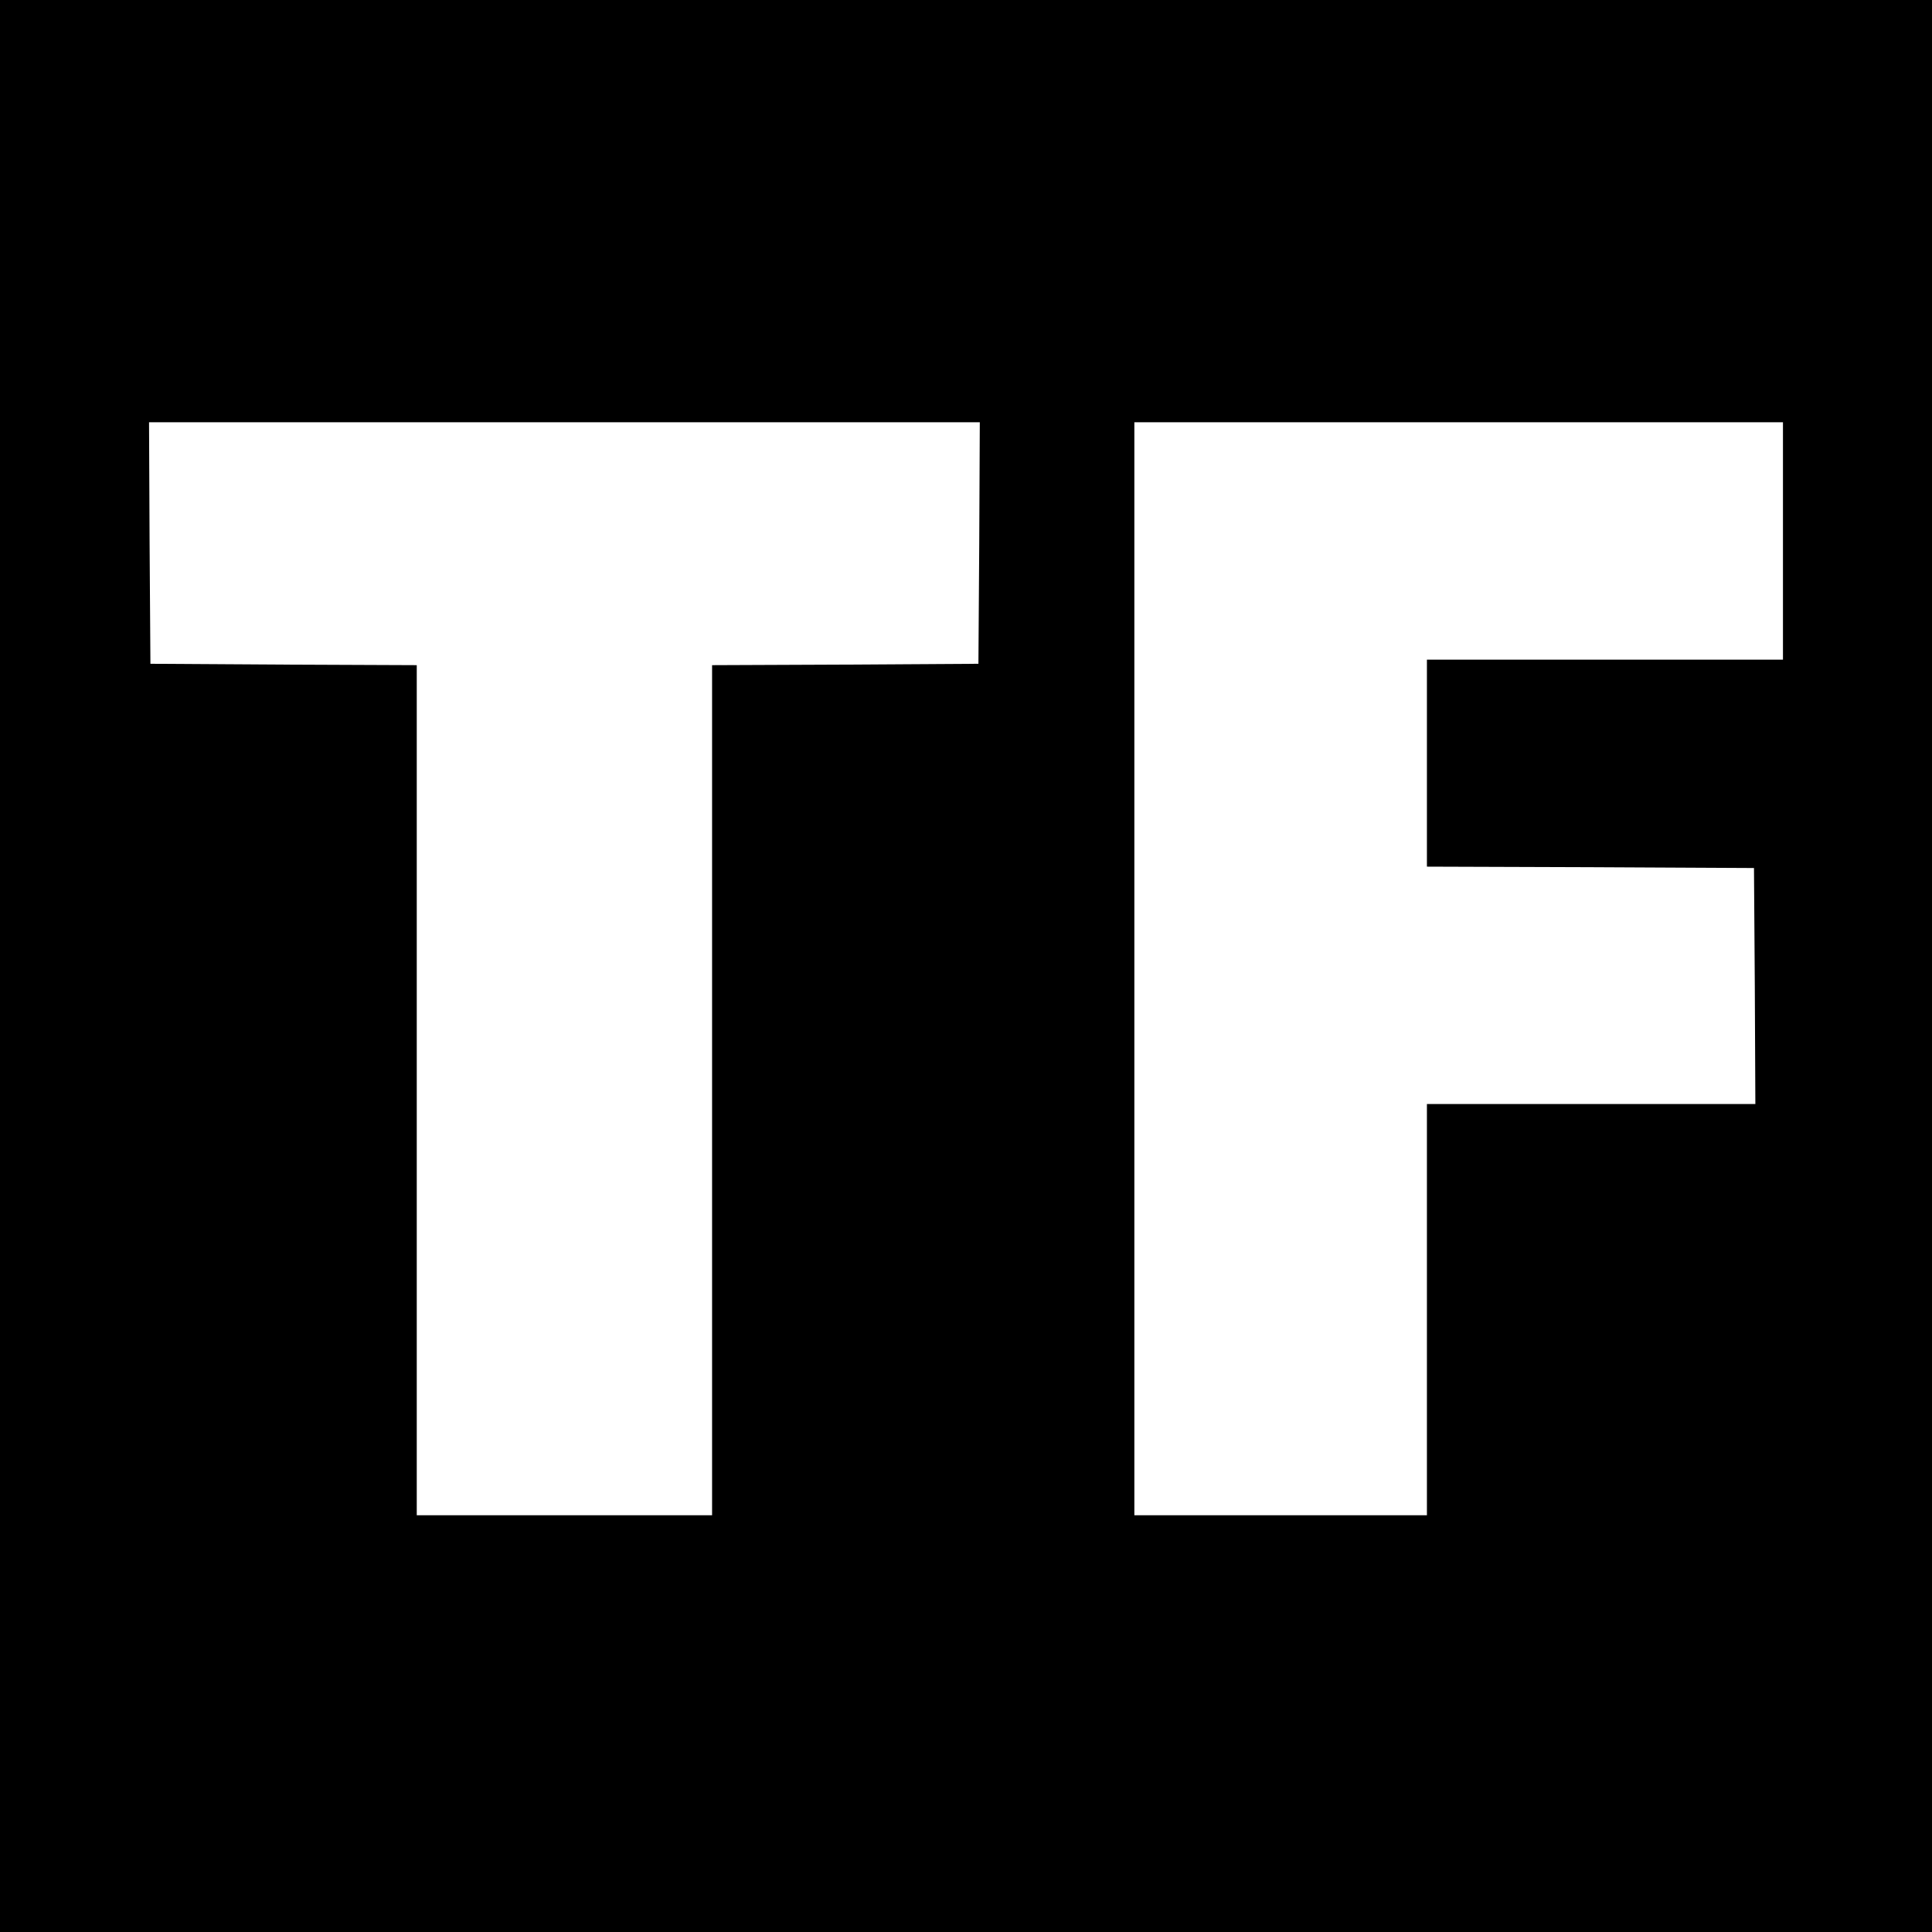
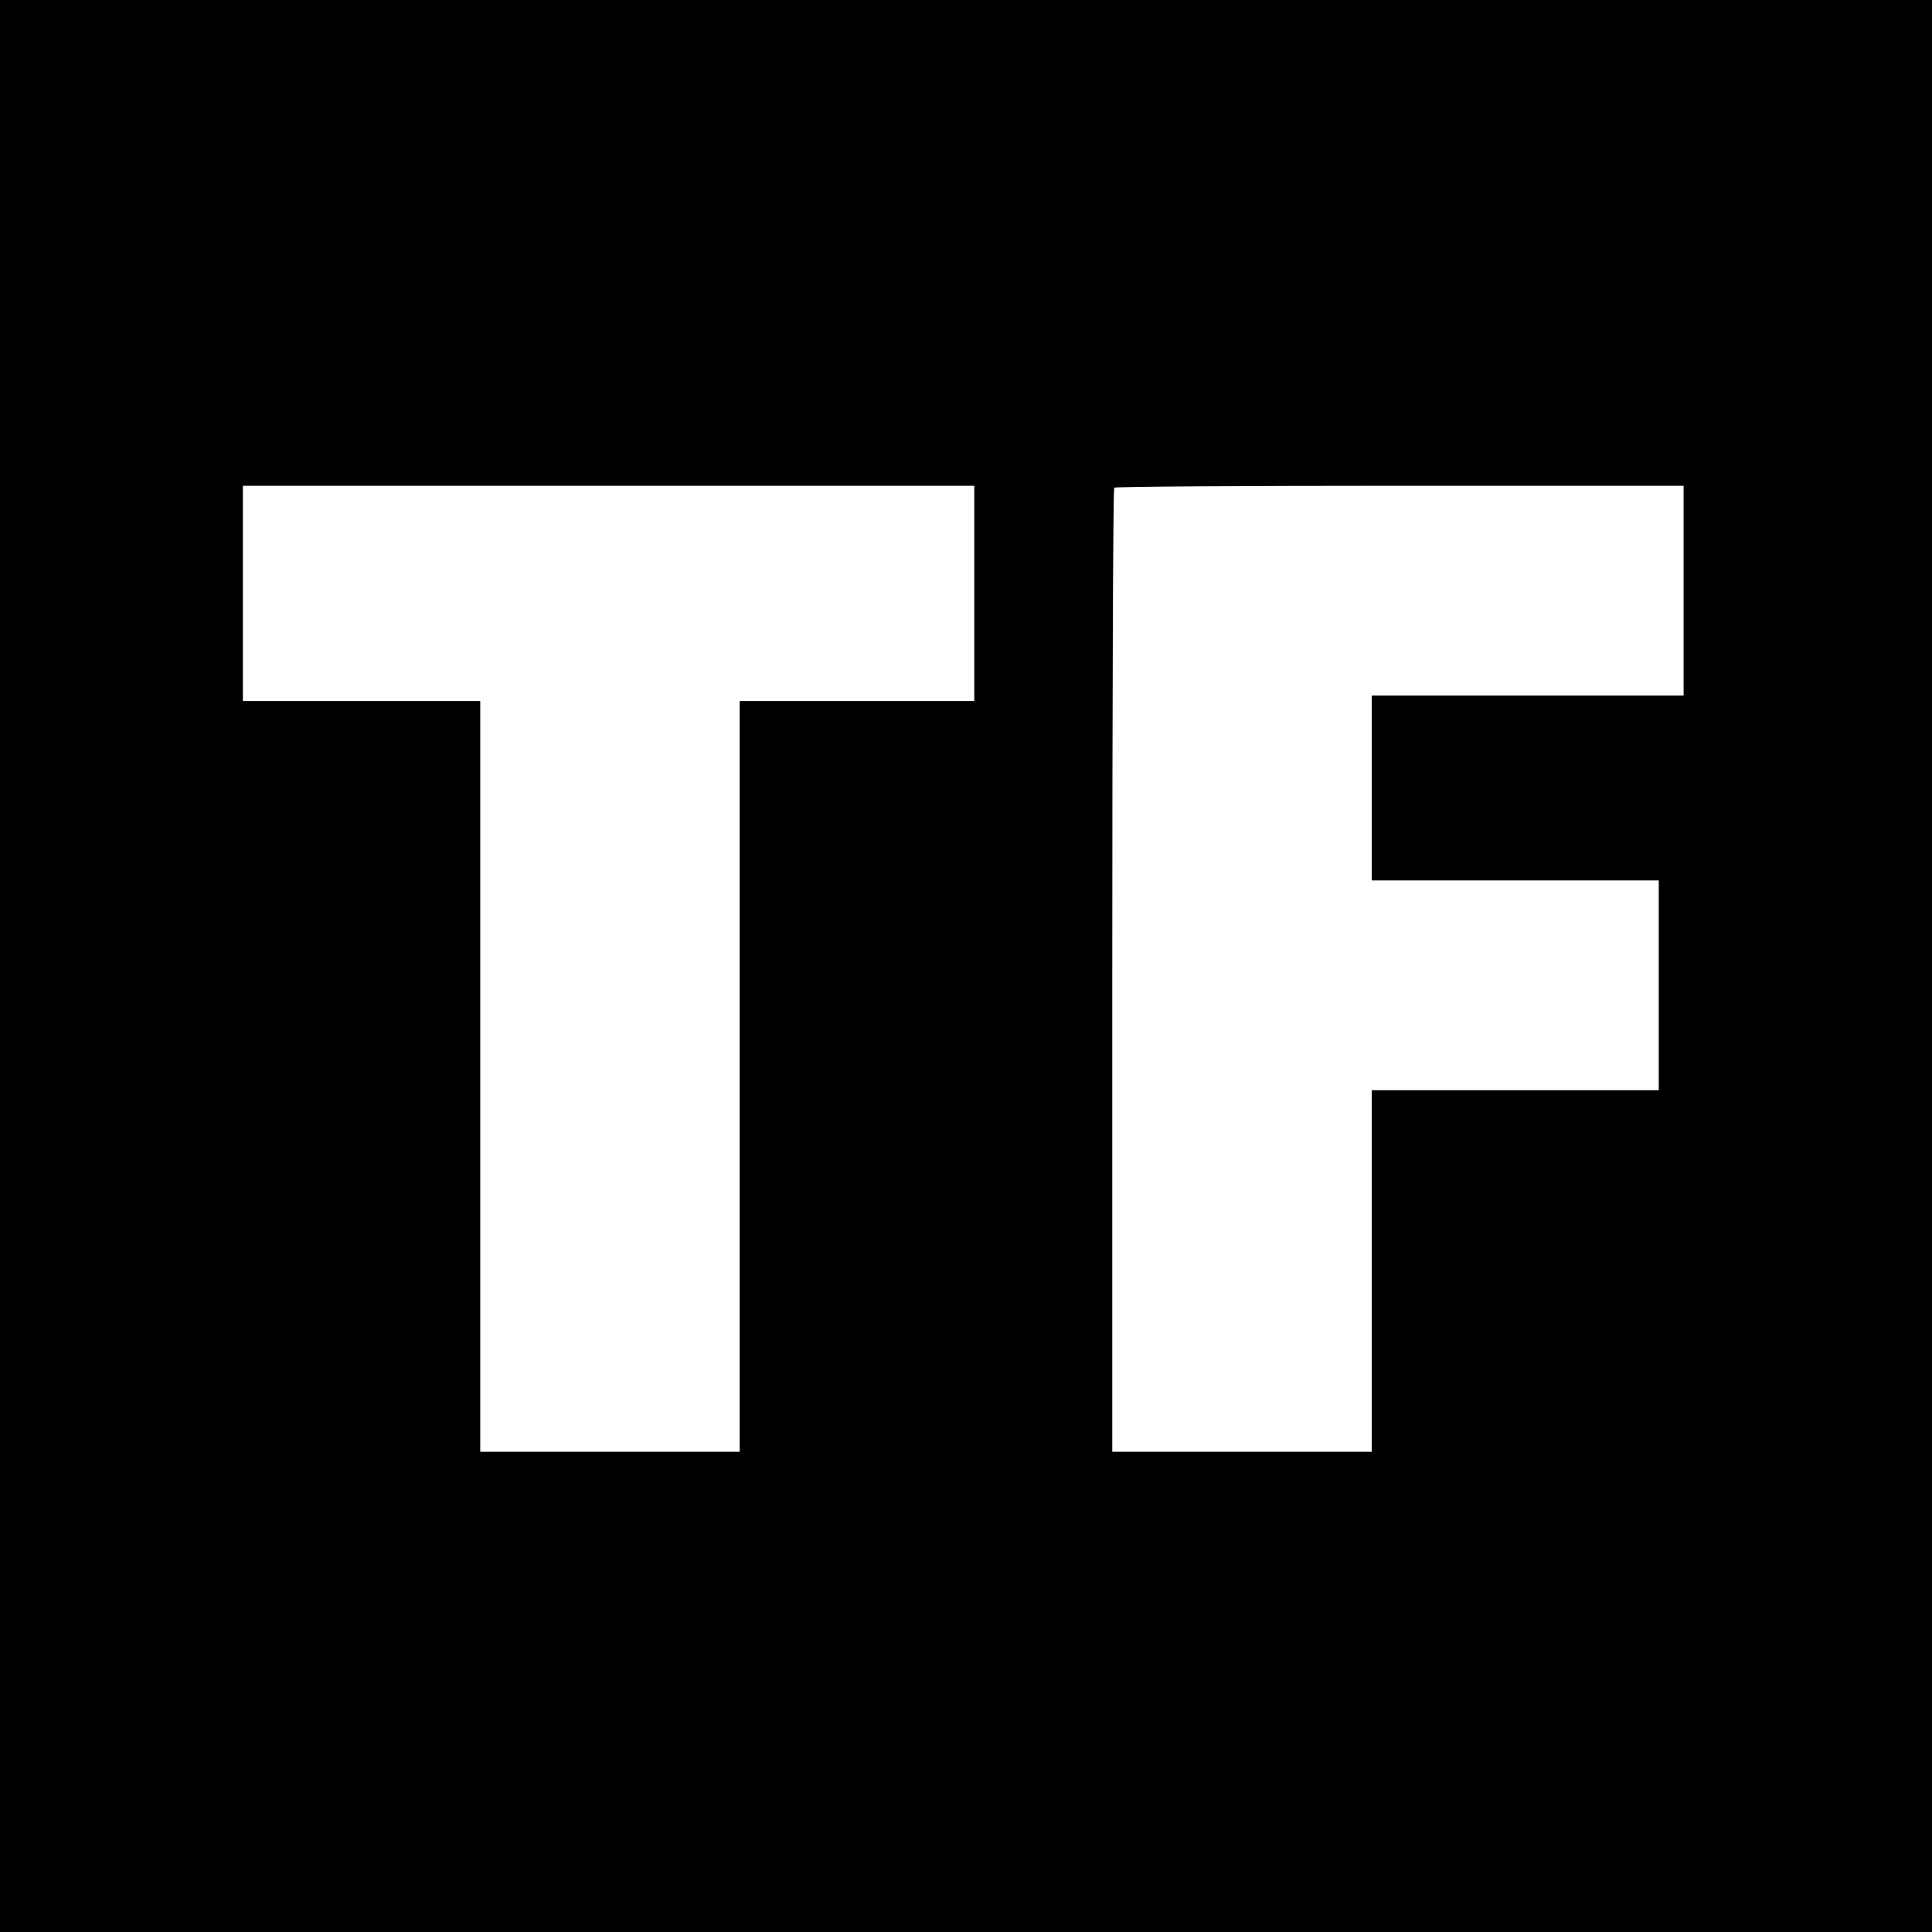
<svg xmlns="http://www.w3.org/2000/svg" version="1.0" width="700pt" height="700pt" viewBox="0 0 700 700" preserveAspectRatio="xMidYMid meet">
  <g transform="translate(0,700) scale(0.1,-0.1)" fill="#000000" stroke="none">
-     <path d="M0 3500 l0 -3500 3500 0 3500 0 0 3500 0 3500 -3500 0 -3500 0 0 -3500z m3548 1533 l-3 -438 -482 -3 -483 -2 0 -1540 0 -1540 -535 0 -535 0 0 1540 0 1540 -482 2 -483 3 -3 438 -2 437 1505 0 1505 0 -2 -437z m2912 7 l0 -430 -645 0 -645 0 0 -375 0 -375 593 -2 592 -3 3 -427 2 -428 -595 0 -595 0 0 -745 0 -745 -530 0 -530 0 0 1980 0 1980 1175 0 1175 0 0 -430z" />
+     <path d="M0 3500 l0 -3500 3500 0 3500 0 0 3500 0 3500 -3500 0 -3500 0 0 -3500z m3530 1350 l0 -390 -425 0 -425 0 0 -1360 0 -1360 -470 0 -470 0 0 1360 0 1360 -430 0 -430 0 0 390 0 390 1325 0 1325 0 0 -390z m2570 10 l0 -380 -565 0 -565 0 0 -335 0 -335 520 0 520 0 0 -380 0 -380 -520 0 -520 0 0 -655 0 -655 -470 0 -470 0 0 1743 c0 959 3 1747 7 1750 3 4 469 7 1035 7 l1028 0 0 -380z" />
  </g>
</svg>
